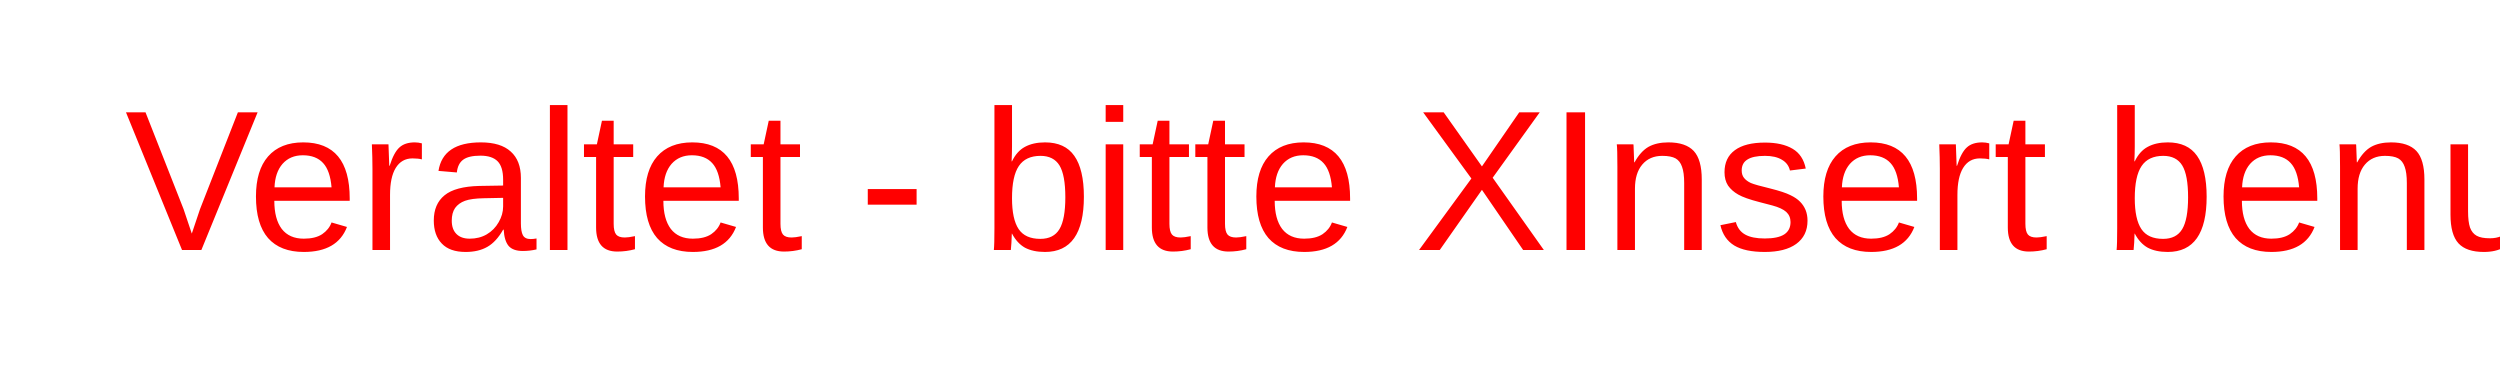
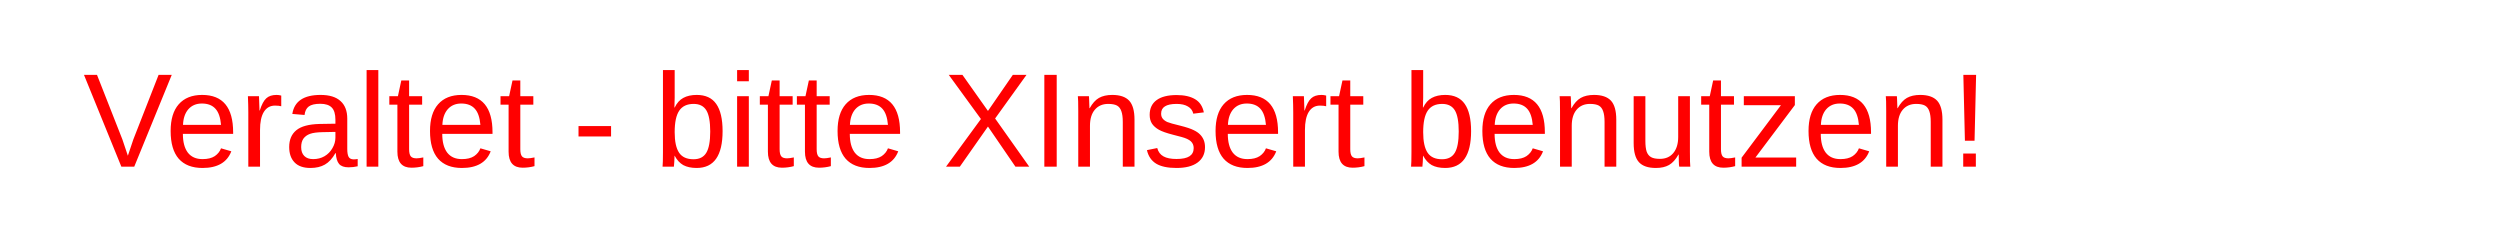
- <svg xmlns="http://www.w3.org/2000/svg" version="1.1" width="200" height="30">
+ <svg xmlns="http://www.w3.org/2000/svg" version="1.1" width="300" height="30">
  <text font-size="16" x="10" y="20" font-family="Arial">
    <tspan fill="red">Veraltet - bitte XInsert benutzen!</tspan>
  </text>
</svg>
